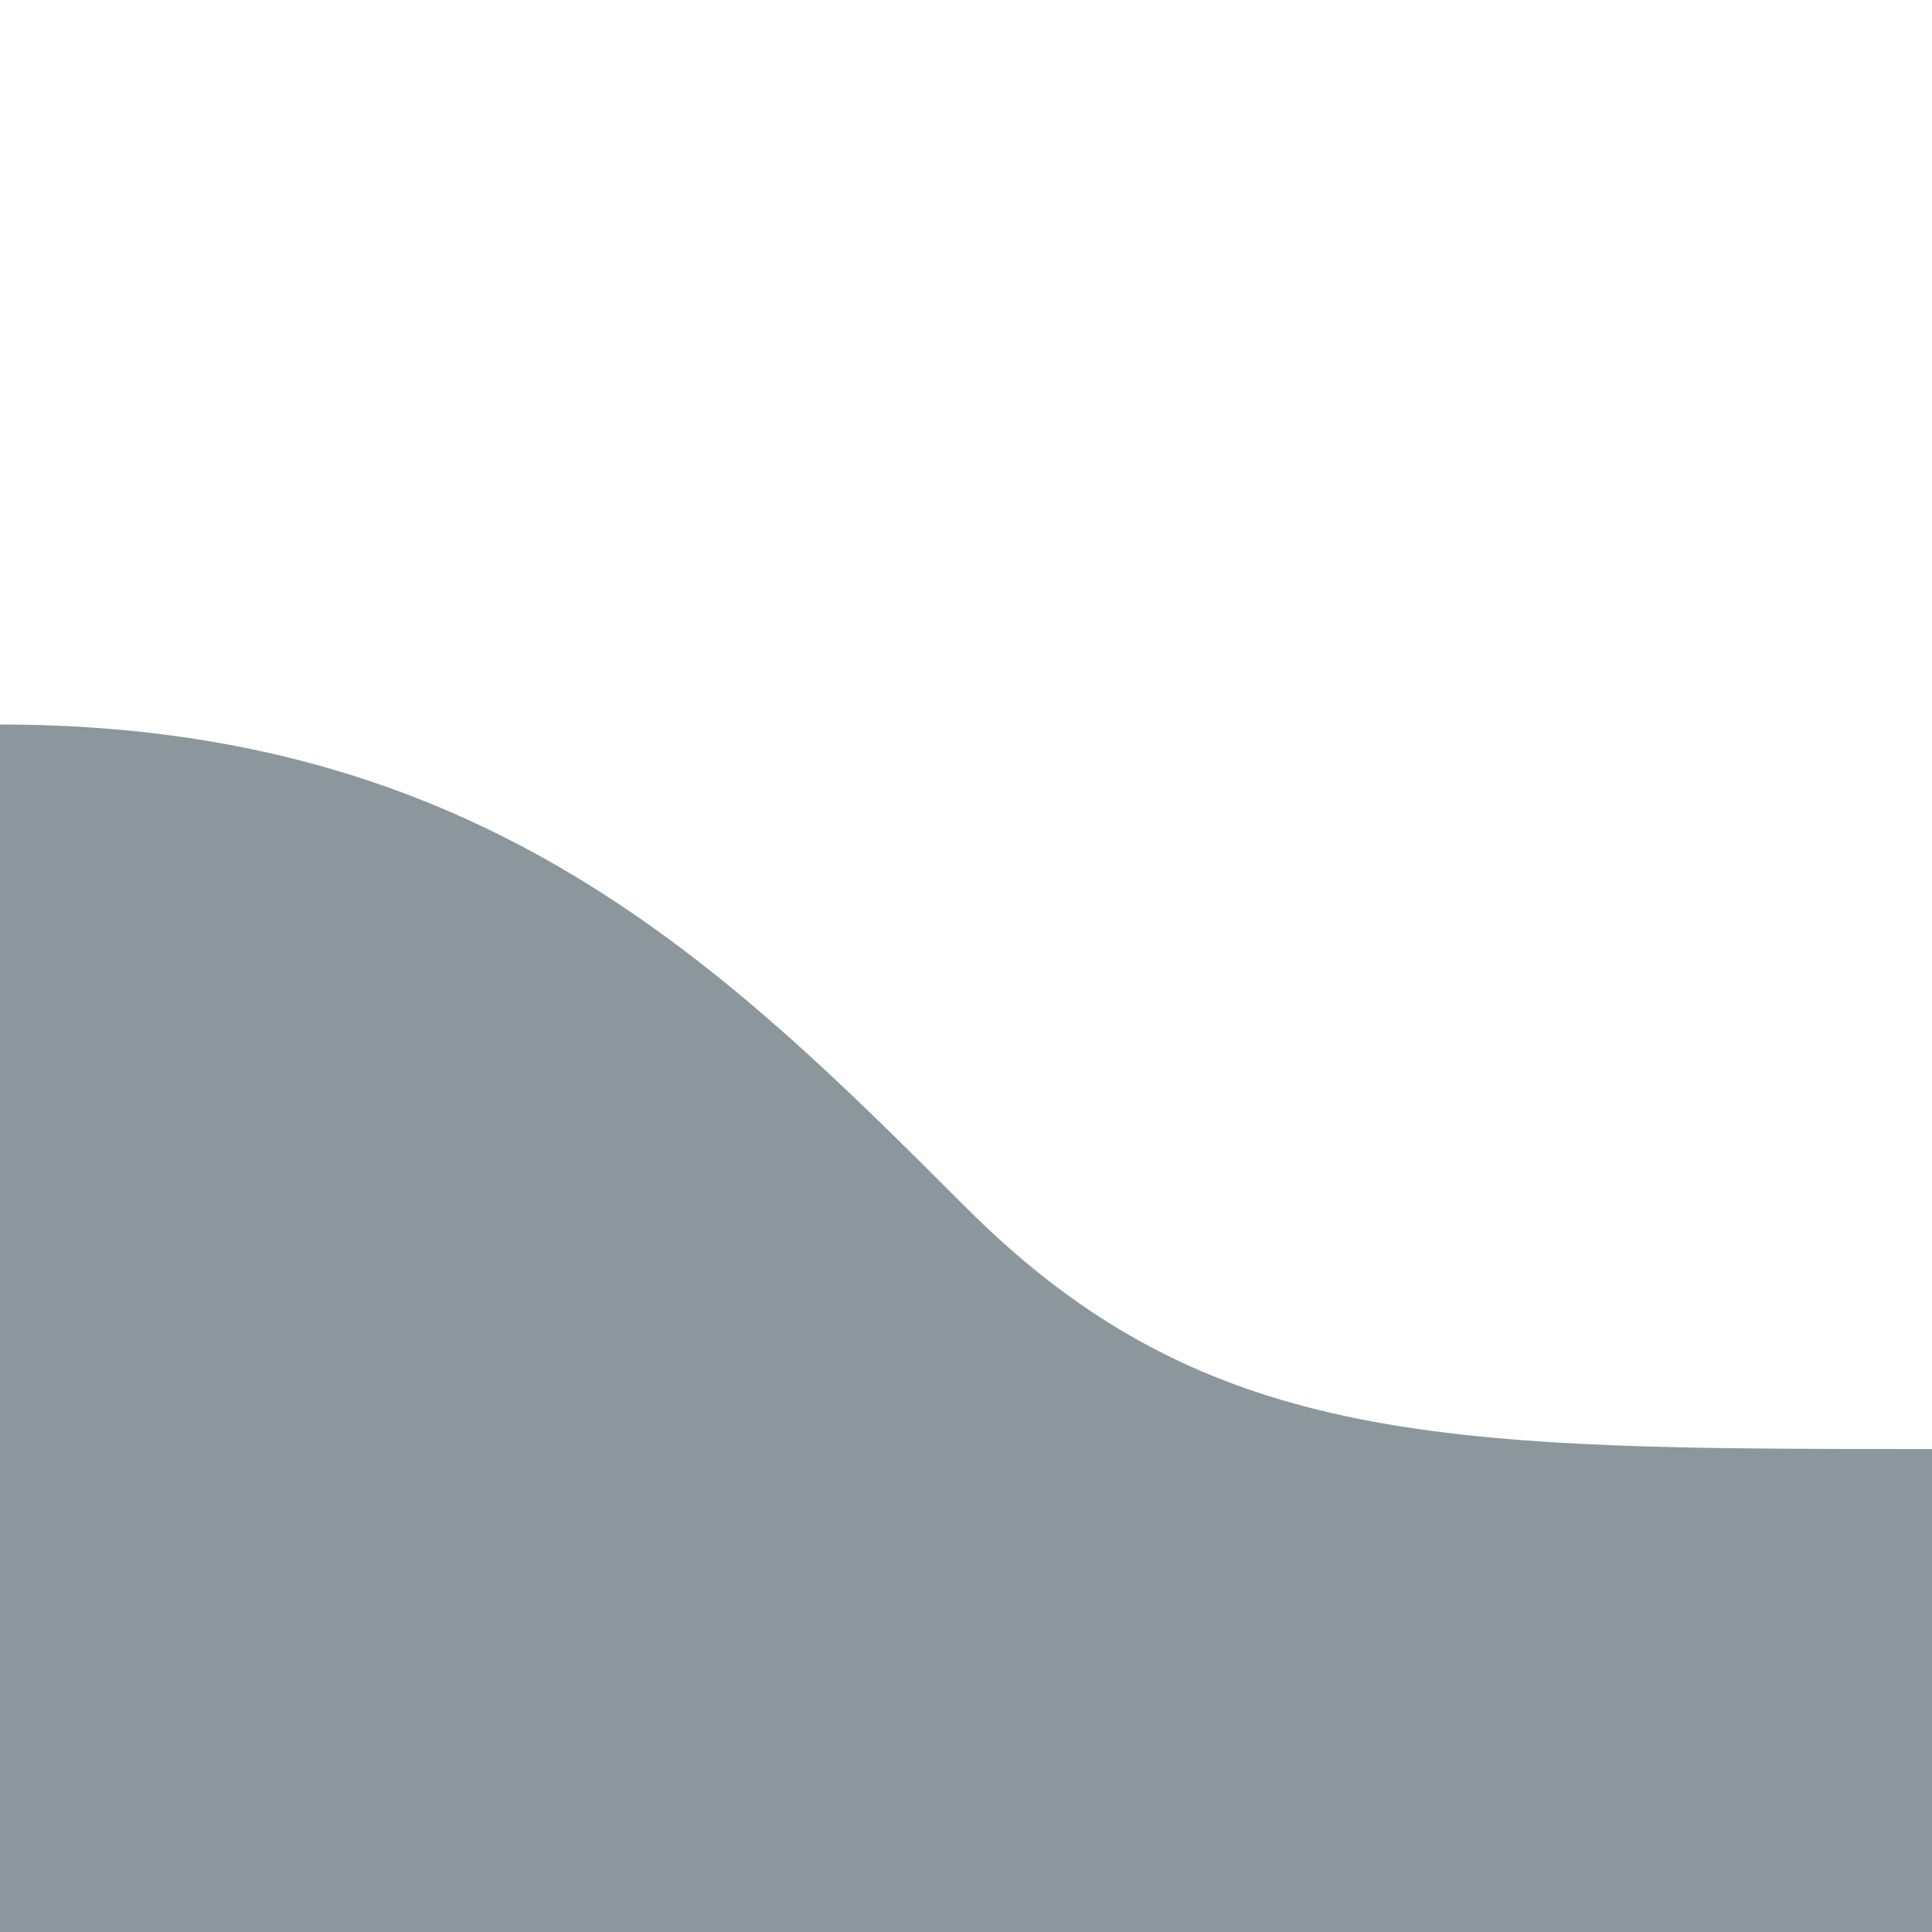
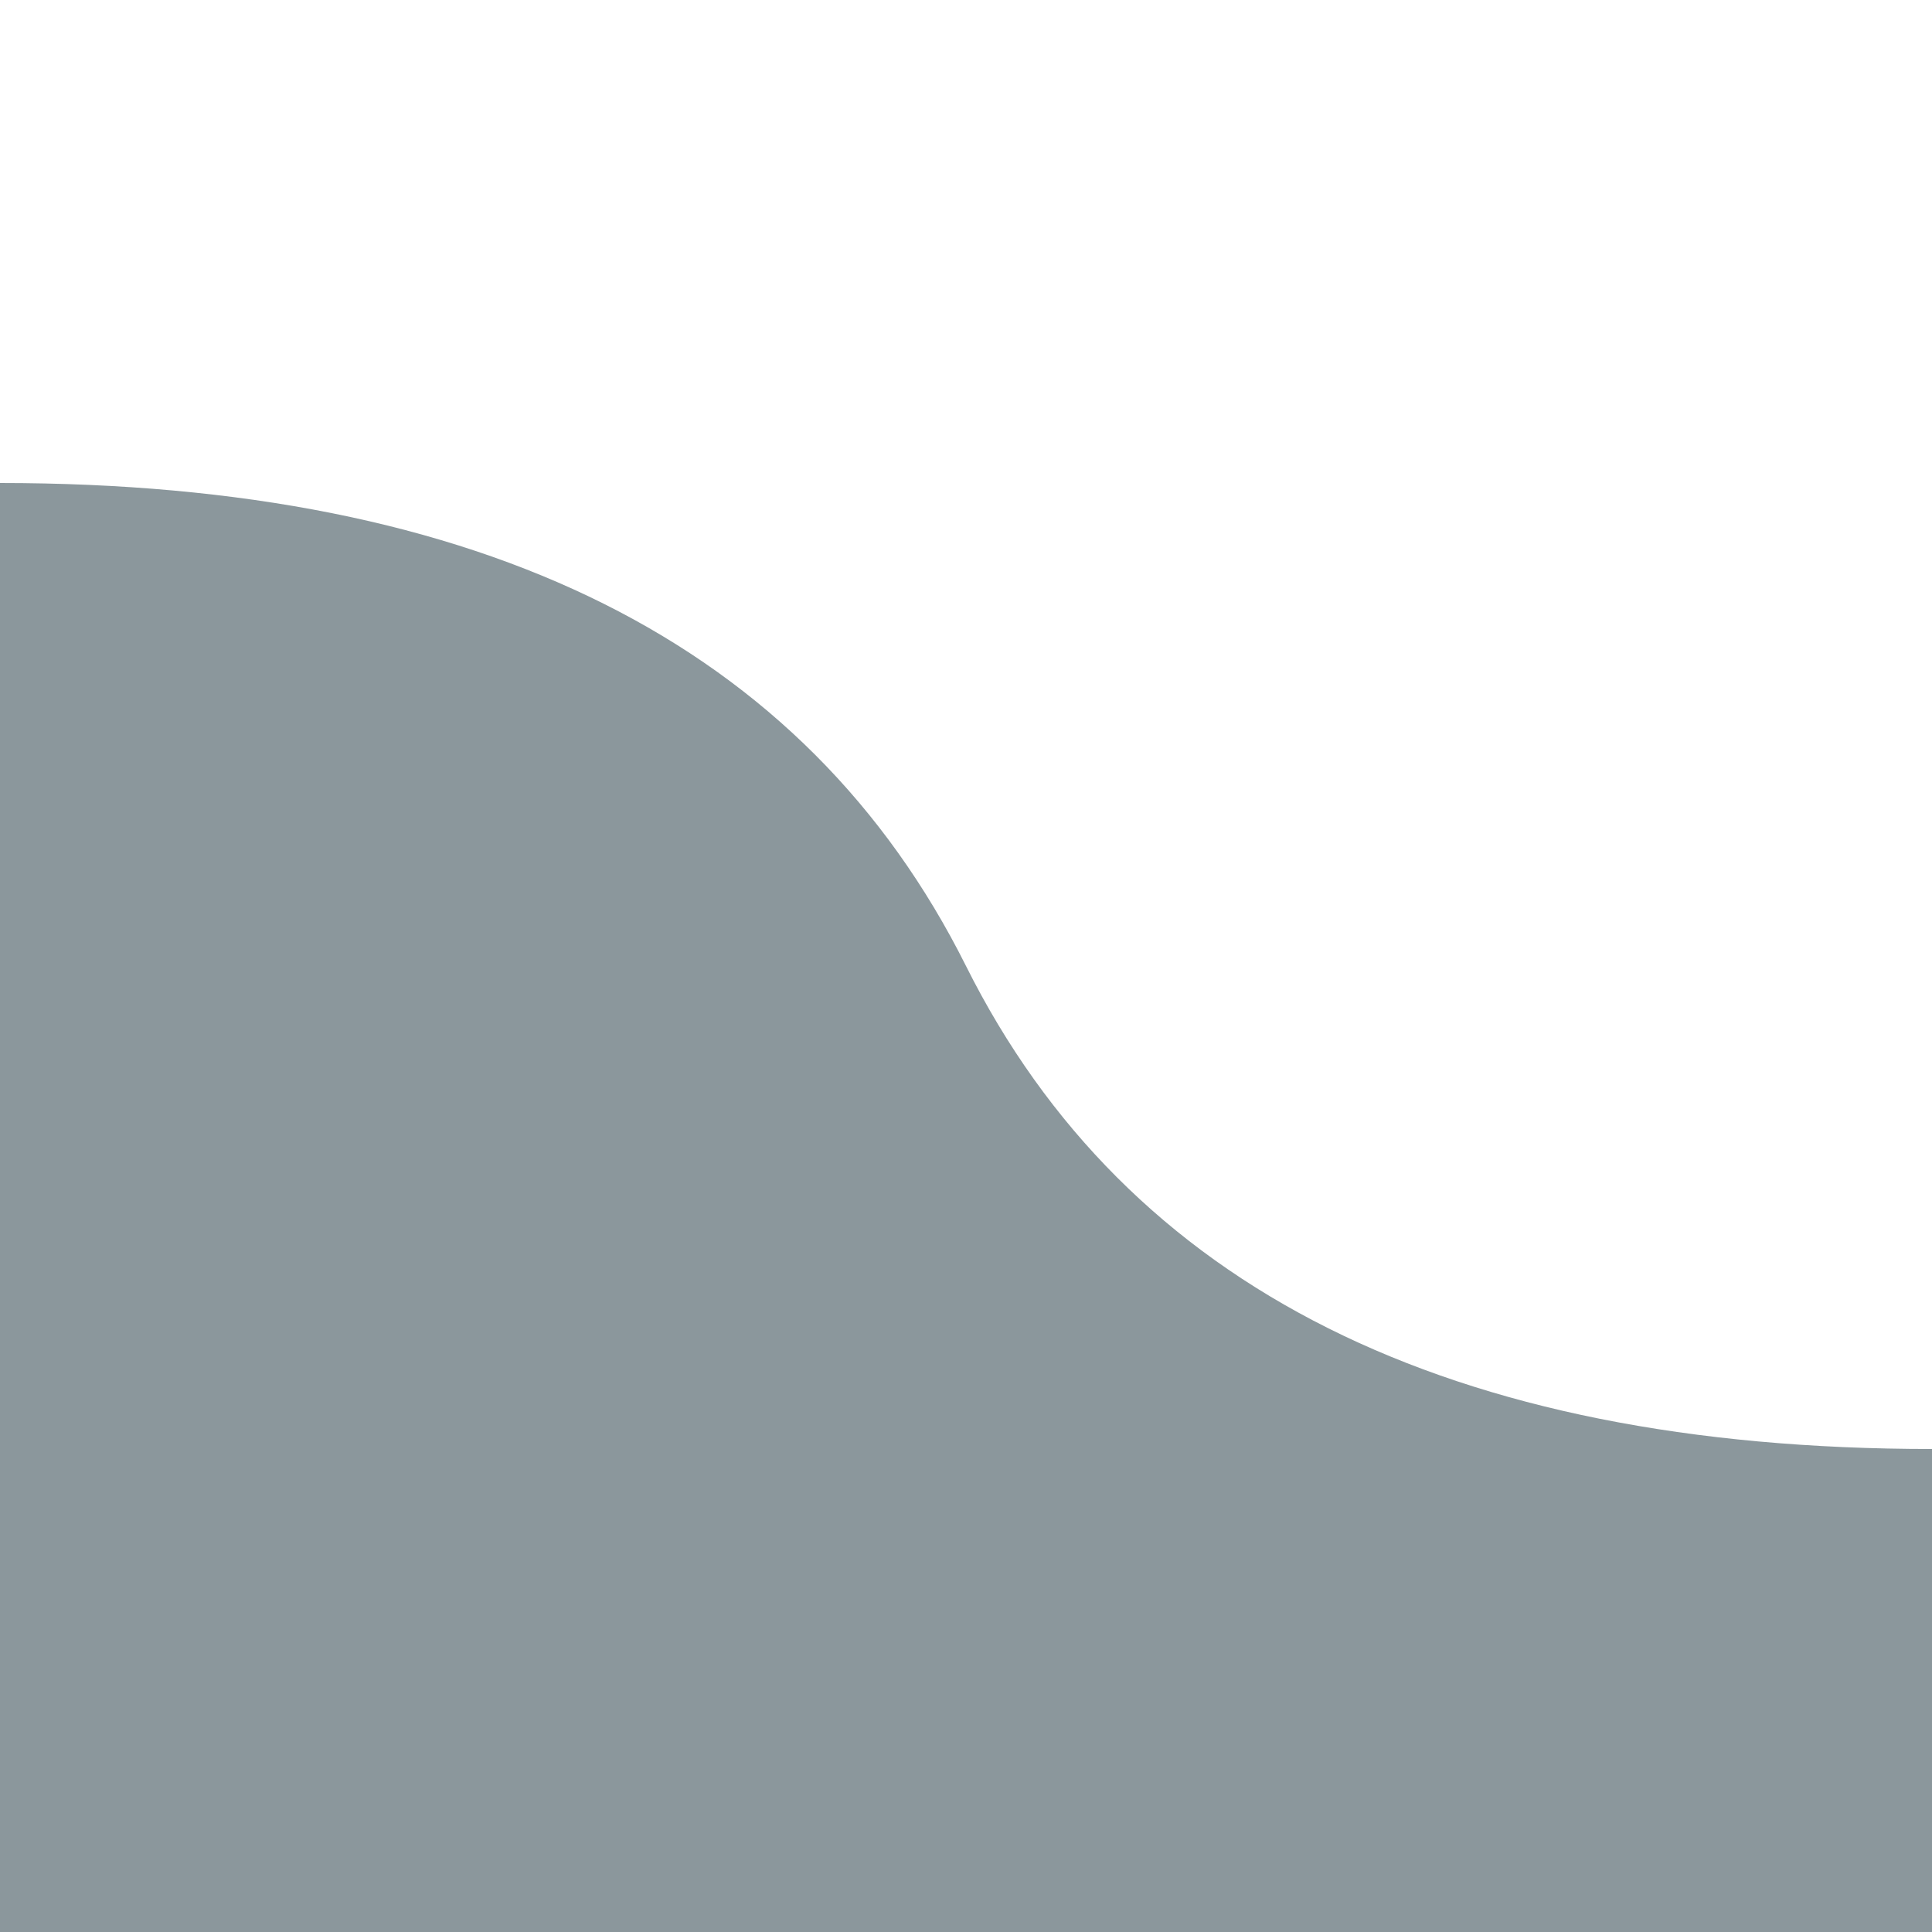
<svg xmlns="http://www.w3.org/2000/svg" version="1.1" width="100%" height="100%" preserveAspectRatio="none" viewBox="0 0 400 400">
-   <path d=" M 0 400 L 0 150              C  100 150 150 200 200 250             S 300 300 400 300             L 400 400 Z" fill="hsla(200, 8%, 58%, 1)" />
+   <path d=" M 0 400 L 0 100              Q 150 100, 200 200 T 400 300             L 400 400 Z" fill="hsl(200, 8%, 58%)" />
</svg>
